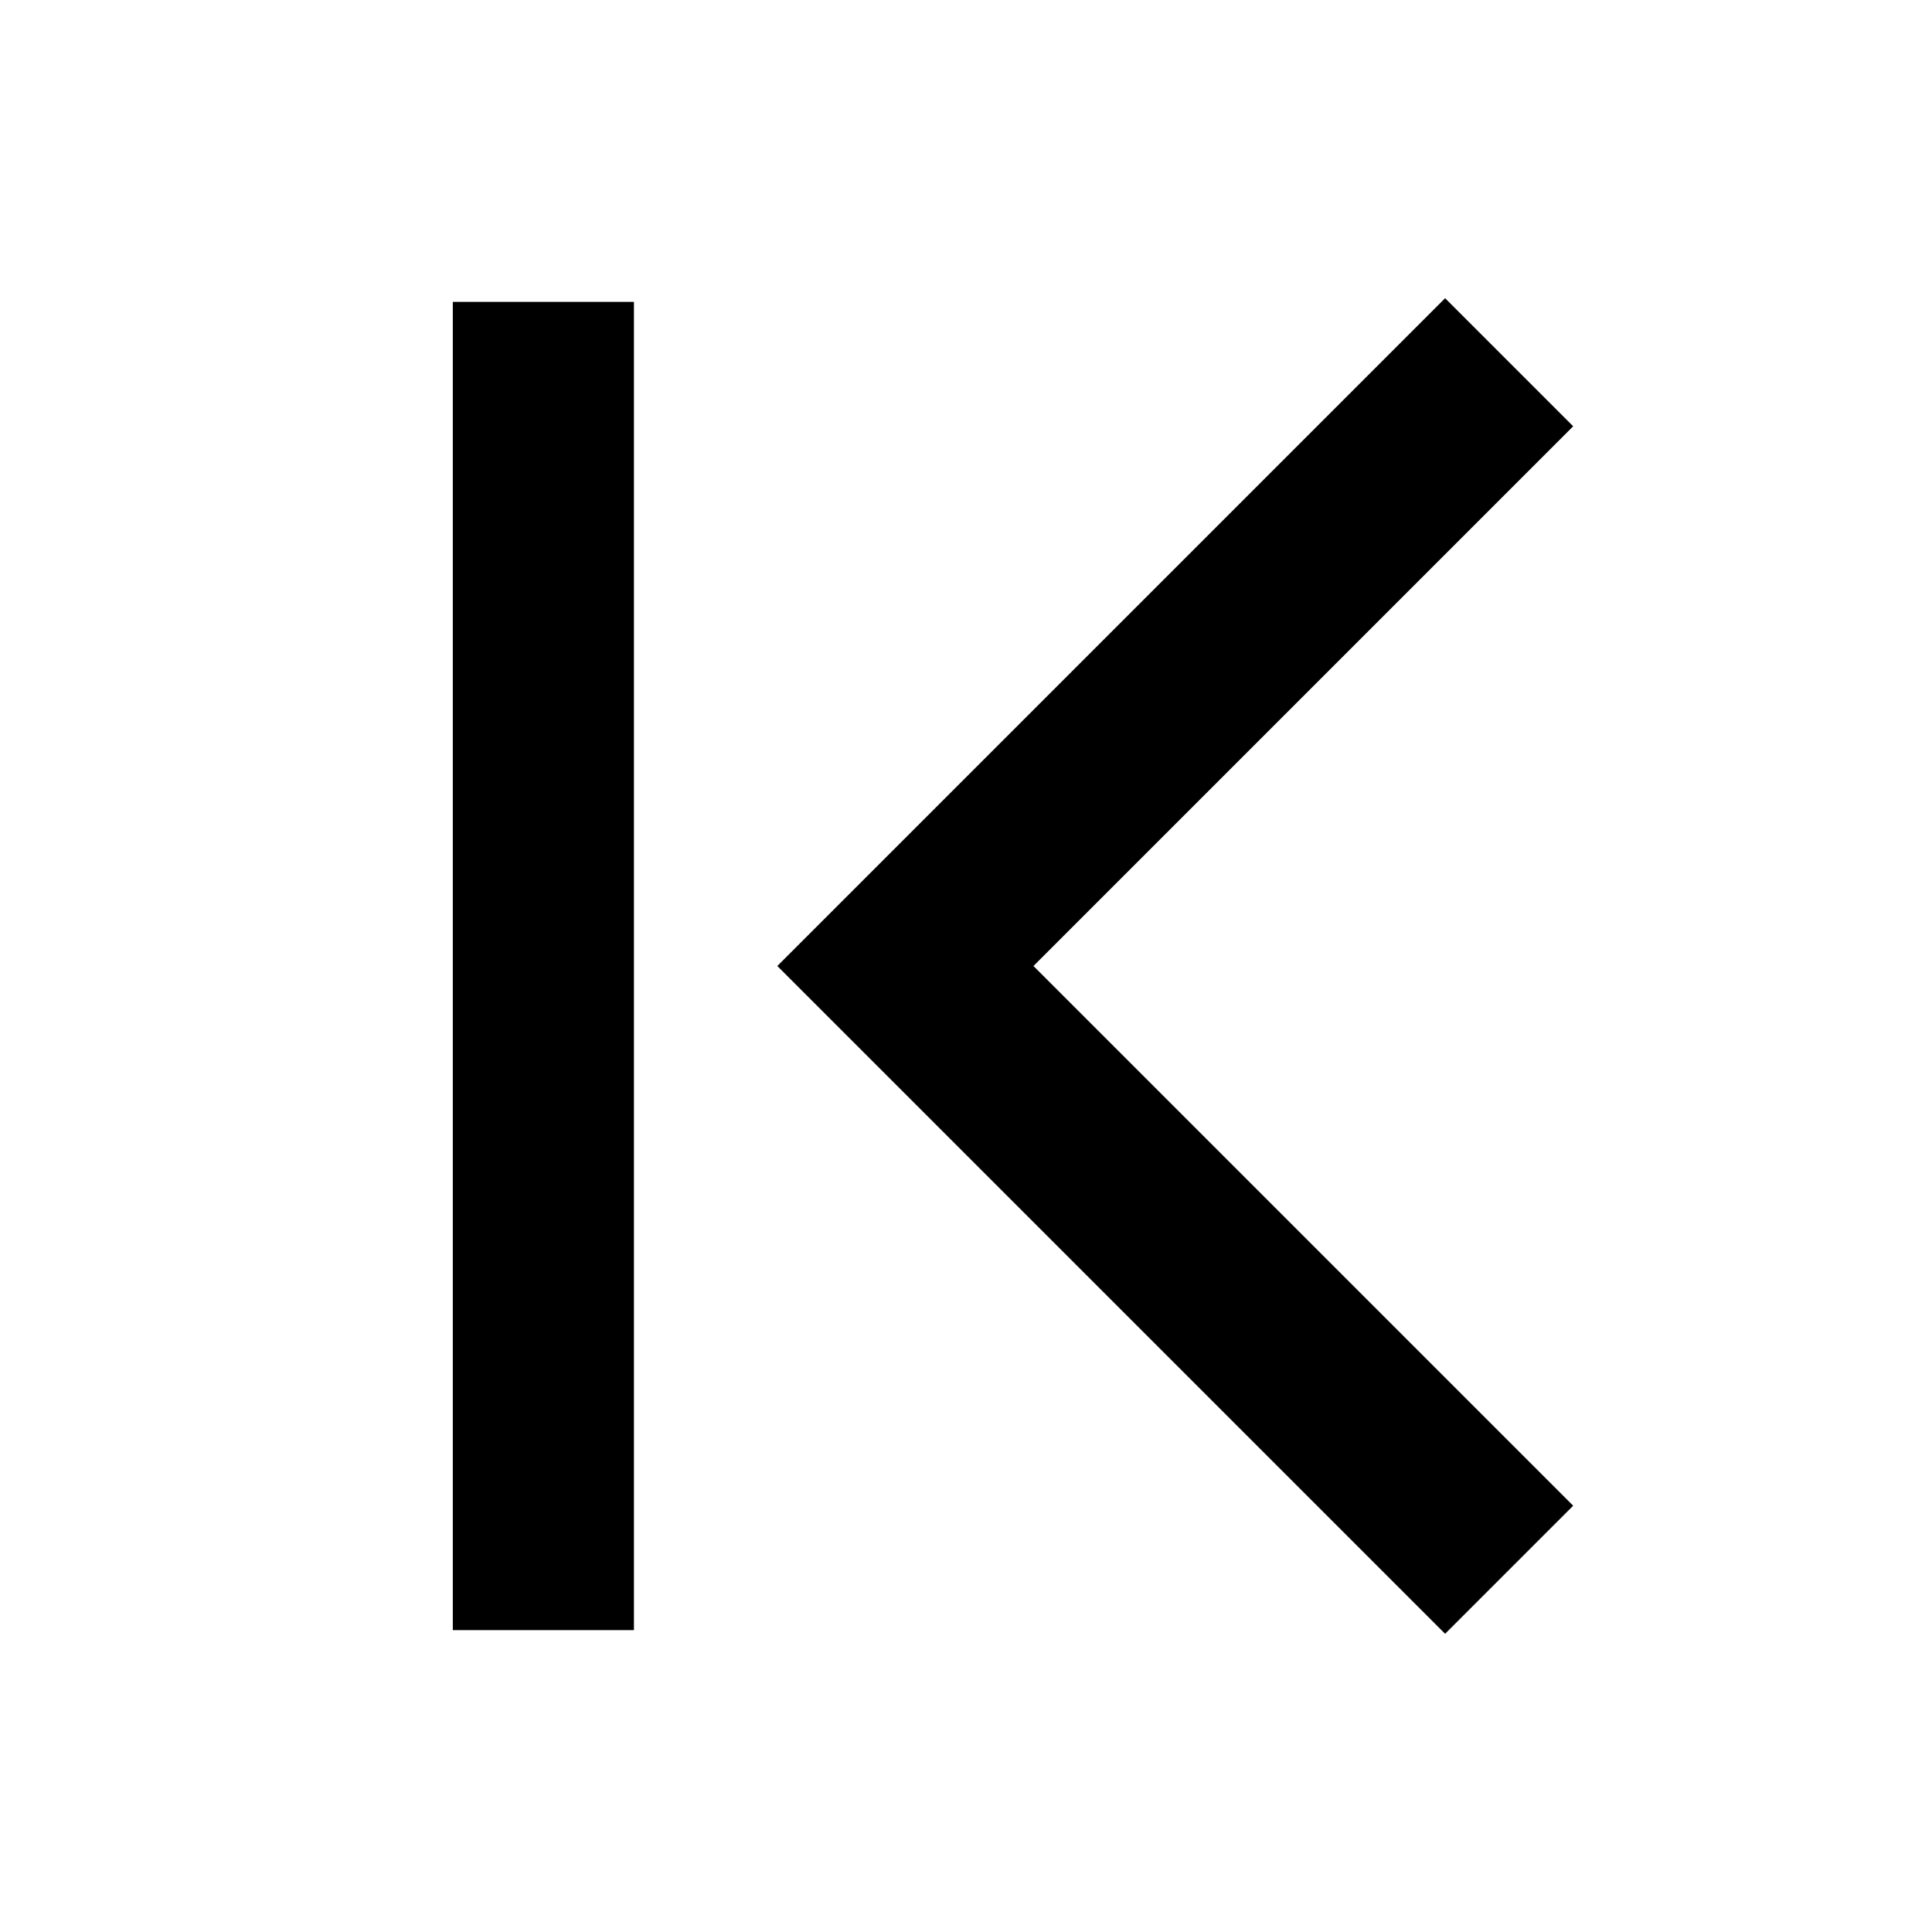
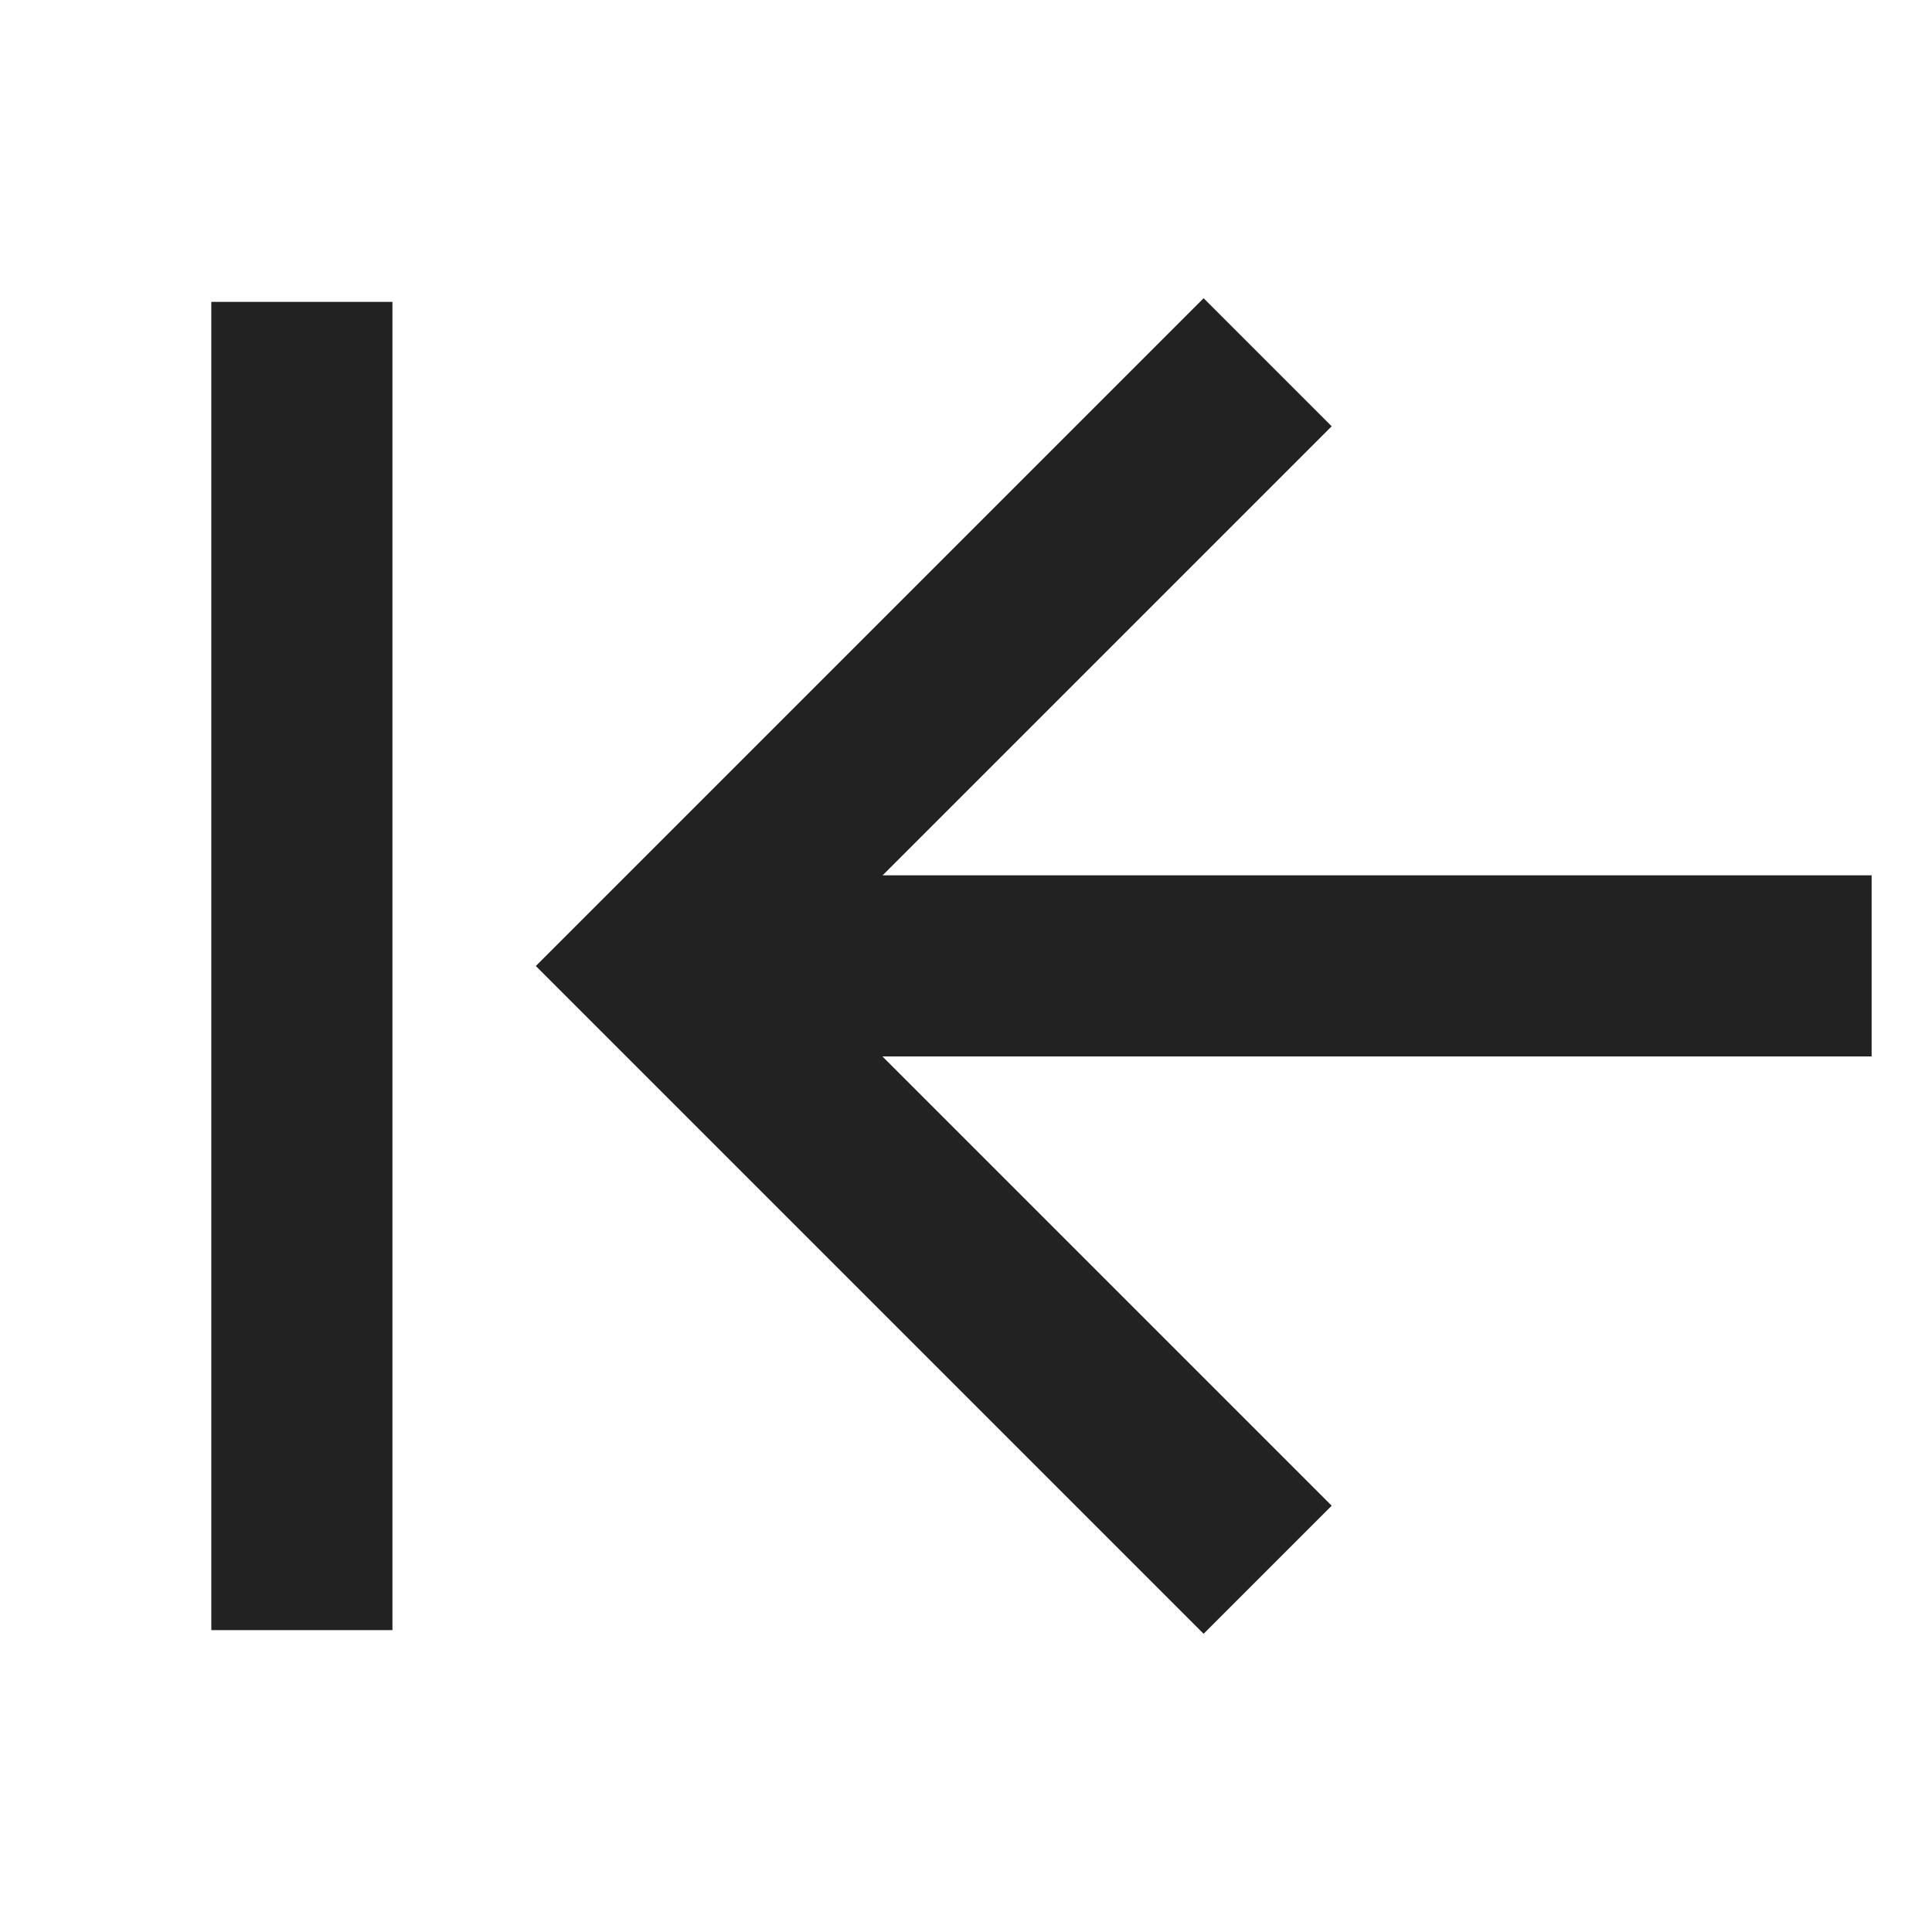
<svg xmlns="http://www.w3.org/2000/svg" id="arrow_prev" data-name="arrow_prev(h16)" viewBox="0 0 16 16">
  <path d="M0 0h16v16H0z" style="fill:none" data-name="keyline/16px" />
-   <path data-name="패스 202519" d="m18277.211-3412.961-5 5 5 5" transform="translate(-18264.713 3415.961)" style="stroke:currentColor;stroke-width:1.5px;fill:none" />
-   <path data-name="선 3171" transform="translate(4.5 2.5)" style="stroke:currentColor;stroke-width:1.5px;fill:none" d="M0 0v11" />
+   <path data-name="패스 202519" d="m18277.211-3412.961-5 5 5 5" transform="translate(-18266.713 3415.961)" style="stroke:#222;stroke-width:1.5px;fill:none" />
+   <path data-name="선 3171" transform="translate(2.5 2.5)" style="stroke:#222;stroke-width:1.5px;fill:none" d="M0 0v11" />
+   <path data-name="선 3182" transform="translate(6.5 7.999)" style="stroke:#222;stroke-width:1.5px;fill:none" d="M9 0H0" />
</svg>
